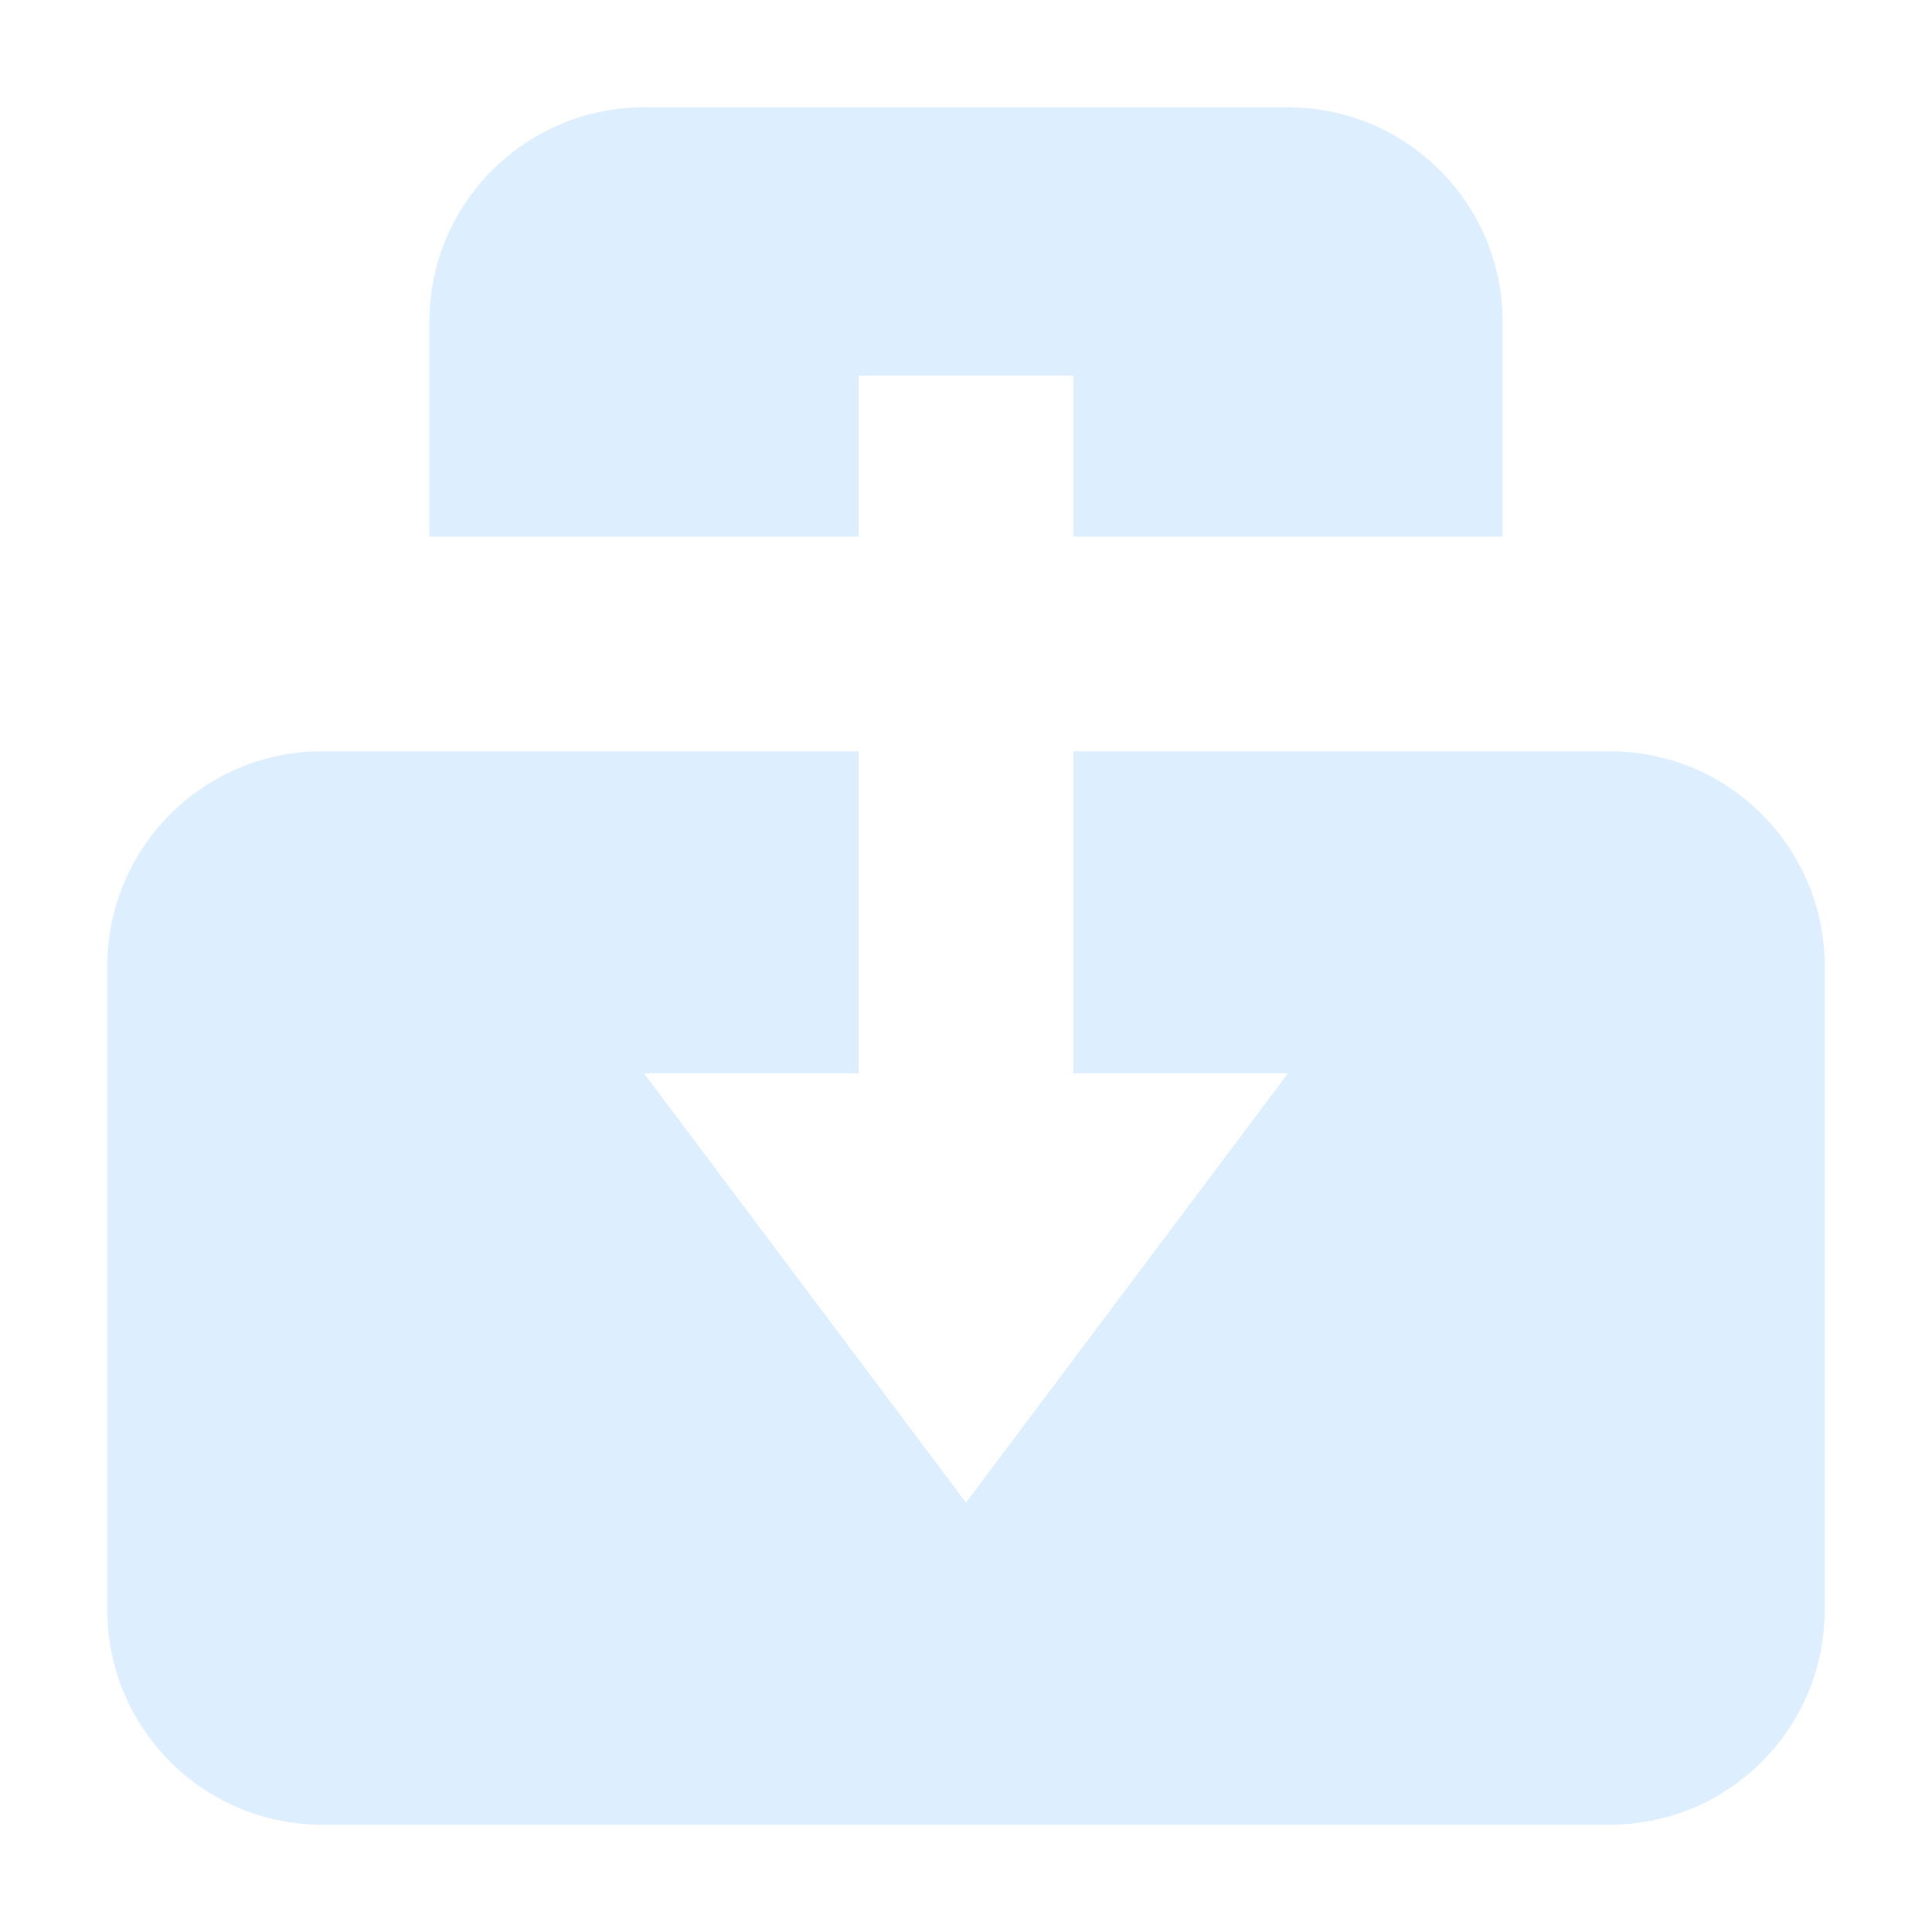
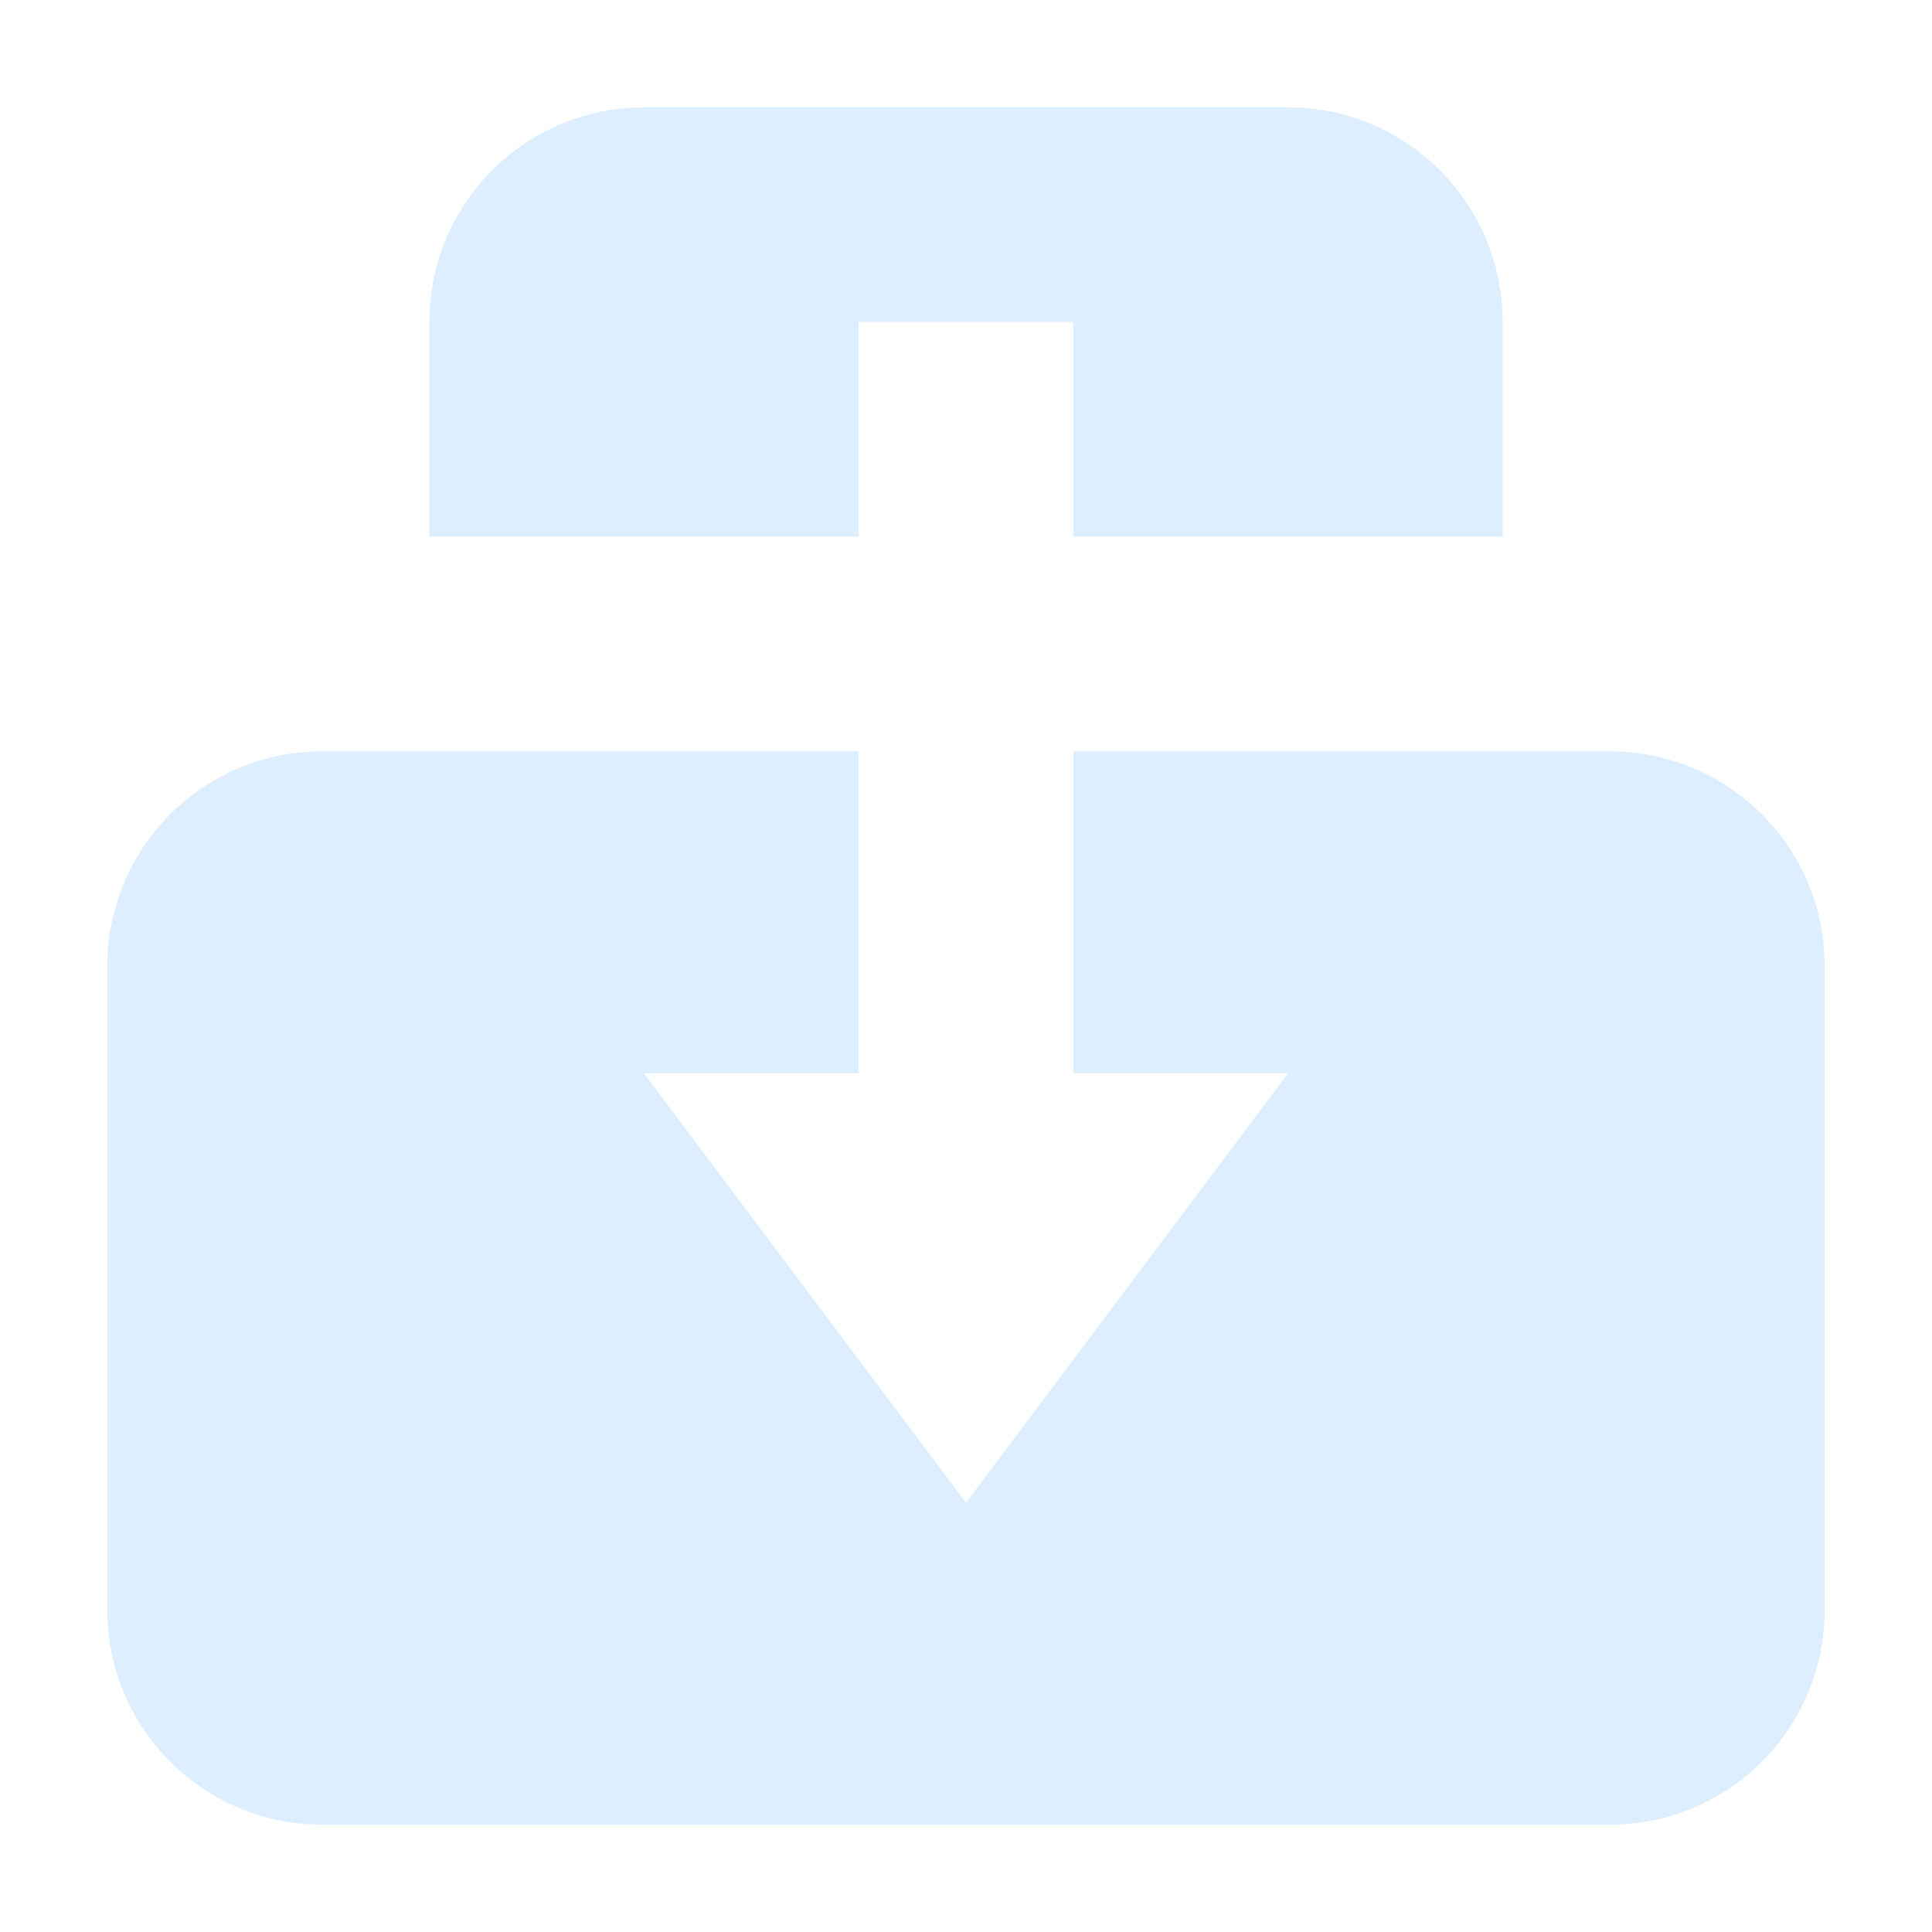
- <svg xmlns="http://www.w3.org/2000/svg" width="18" height="18" viewBox="0 0 18 18">
-   <path d="M6 1a2 2 0 0 0-2 2v2h4V3.5h2V5h4V3a2 2 0 0 0-2-2zM3 7a2 2 0 0 0-2 2v6a2 2 0 0 0 2 2h12a2 2 0 0 0 2-2V9a2 2 0 0 0-2-2h-5v3h2l-3 4-3-4h2V7z" fill="#def" />
+ <svg xmlns="http://www.w3.org/2000/svg" width="18" height="18">
+   <path d="M6 1a2 2 0 0 0-2 2v2h4V3h2V5h4V3a2 2 0 0 0-2-2zM3 7a2 2 0 0 0-2 2v6a2 2 0 0 0 2 2h12a2 2 0 0 0 2-2V9a2 2 0 0 0-2-2h-5v3h2l-3 4-3-4h2V7z" fill="#def" />
</svg>
